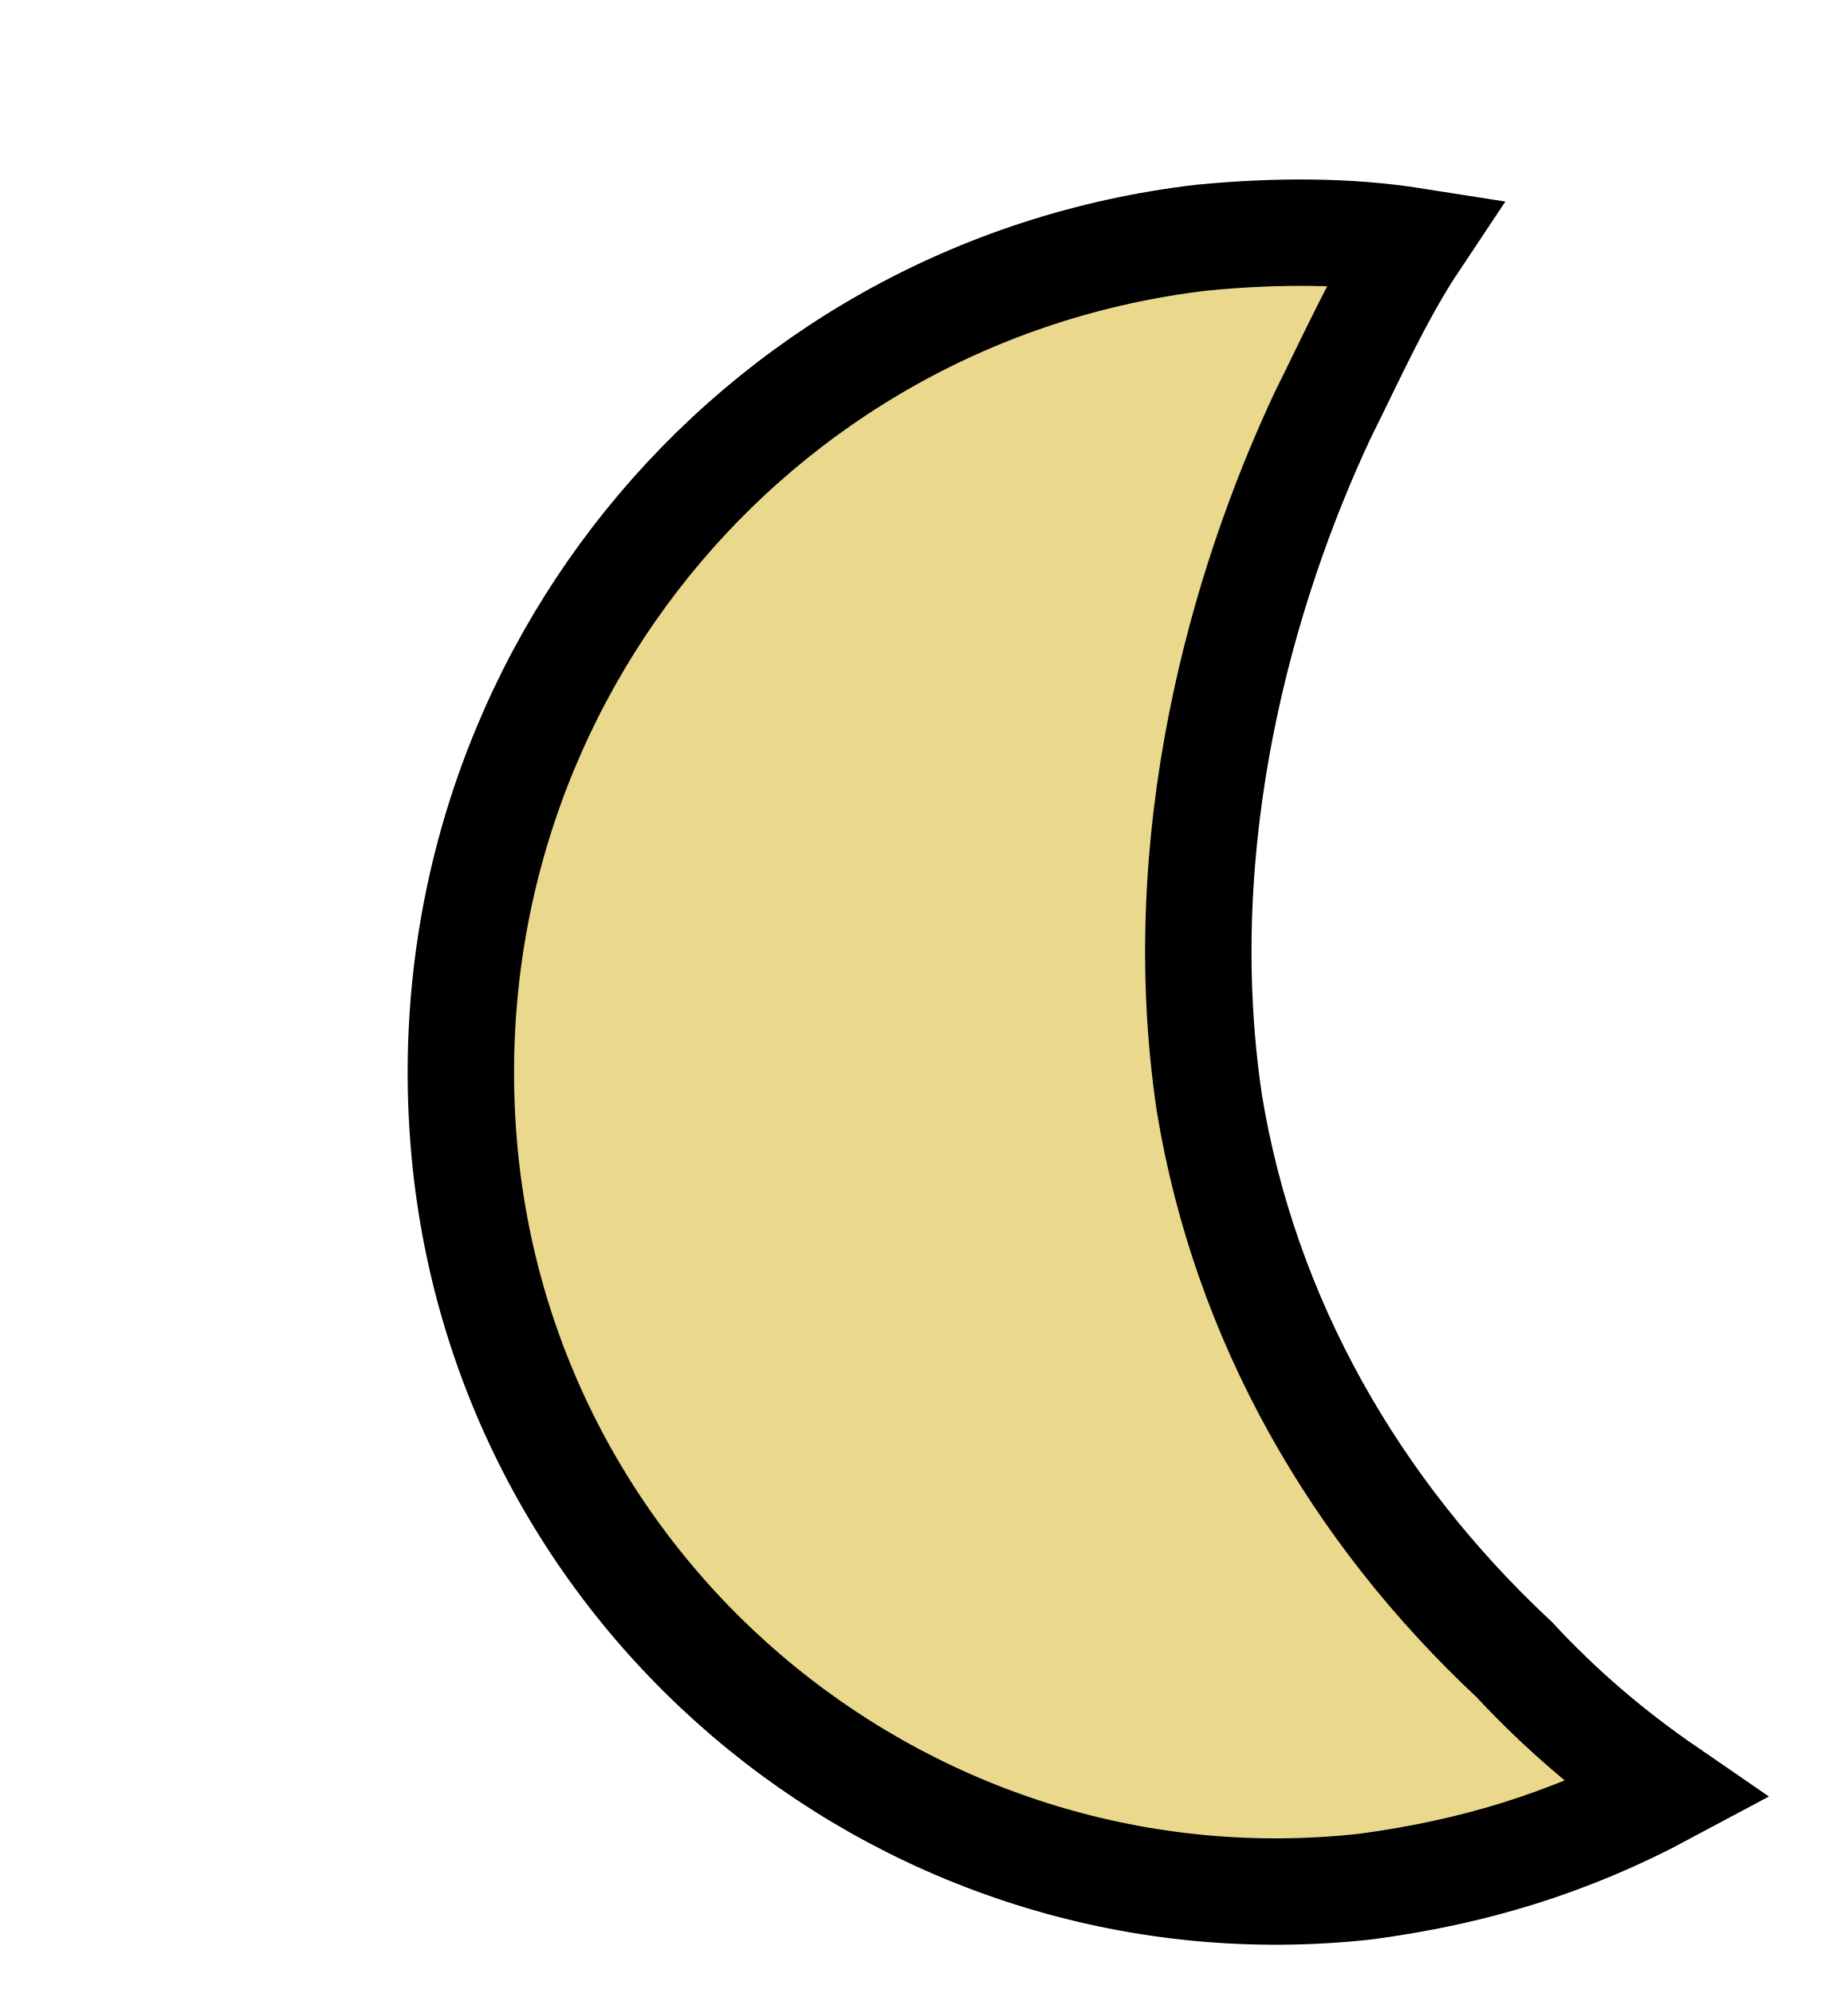
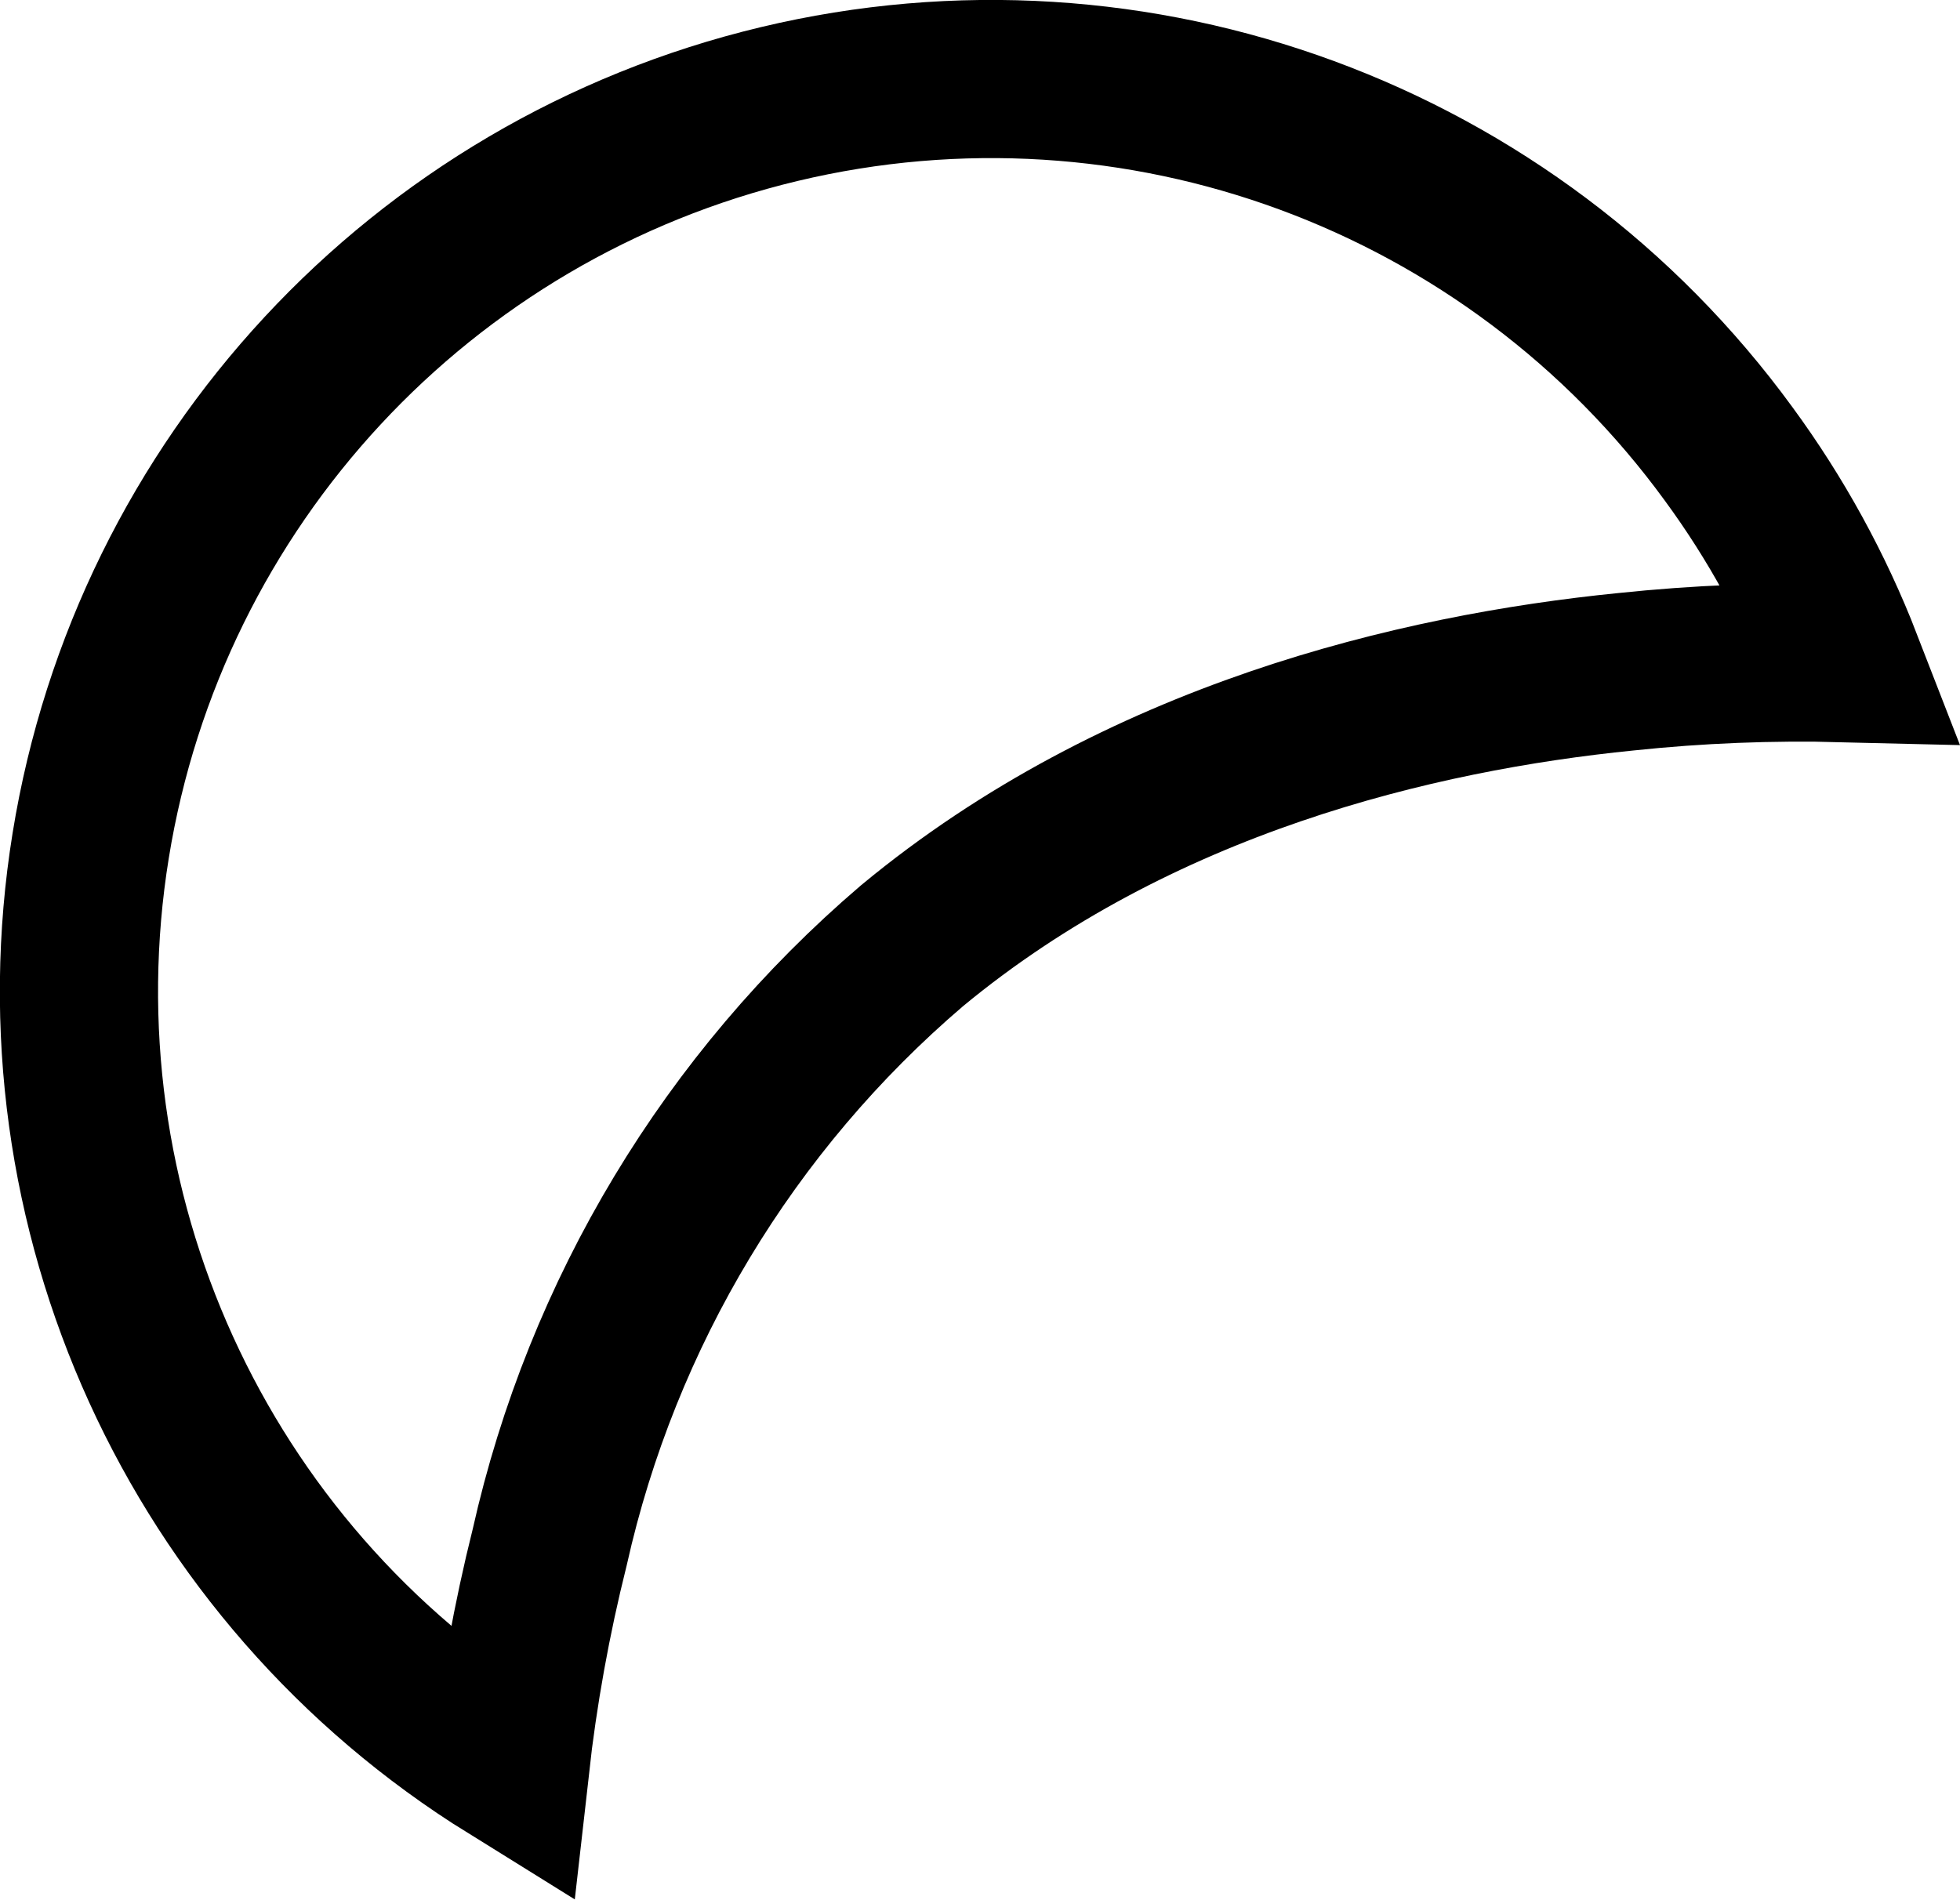
- <svg xmlns="http://www.w3.org/2000/svg" version="1.1" id="Layer_1" x="0px" y="0px" viewBox="-5 4.8 52.1 56.2" style="enable-background:new -5 4.8 52.1 56.2;" xml:space="preserve">
-   <style type="text/css">
- 	.st0{fill:#EAD88C;}
- 	.st1{fill:none;stroke:#000000;stroke-width:3;stroke-miterlimit:10;}
- 	.st2{fill:none;}
- </style>
-   <g>
-     <path class="st0" d="M28.9,11.5C16.1,13,6.9,24.4,8.1,37.3C9.3,50.1,20.8,59.4,33.5,58c3-0.4,5.7-1.2,8.5-2.7   c-1.6-1.1-3-2.3-4.3-3.7c-4.5-4.2-7.6-9.6-8.6-15.7C28,28.5,30,21.4,32.3,16.5c0.8-1.6,1.6-3.4,2.6-4.9C33,11.3,31,11.3,28.9,11.5z   " />
-     <path class="st1" d="M28.9,11.5C16.1,13,6.9,24.4,8.1,37.3C9.3,50.1,20.8,59.4,33.5,58c3-0.4,5.7-1.2,8.5-2.7   c-1.6-1.1-3-2.3-4.3-3.7c-4.5-4.2-7.6-9.6-8.6-15.7C28,28.5,30,21.4,32.3,16.5c0.8-1.6,1.6-3.4,2.6-4.9C33,11.3,31,11.3,28.9,11.5z   " />
-     <path class="st2" d="M50.1,14l-0.4-0.3c-5-3.6-11.1-5.2-18.3-4.6c-3.9,0.3-11.3,4-11.5,4.2C10.7,18.7,6,31.2,9,42.2   c0.3,1,0.6,1.9,1,2.9c1.4,3.6,3.7,6.9,6.6,9.5" />
+ <svg xmlns="http://www.w3.org/2000/svg" viewBox="0 0 49.56 48.04">
+   <defs>
+     <style>.cls-1{fill:none;stroke:#000;stroke-miterlimit:10;stroke-width:4px;}</style>
+   </defs>
+   <g id="Layer_2" data-name="Layer 2">
+     <g id="Layer_1-2" data-name="Layer 1">
+       <path class="cls-1" d="M43.71,11.48A23.07,23.07,0,1,0,12.9,44.67a42.24,42.24,0,0,1,1-5.54,28.07,28.07,0,0,1,9.16-15.21c5.71-4.73,12.76-6.4,18.05-6.93a42.29,42.29,0,0,1,5.5-.22A23,23,0,0,0,43.71,11.48Z" />
+     </g>
  </g>
</svg>
